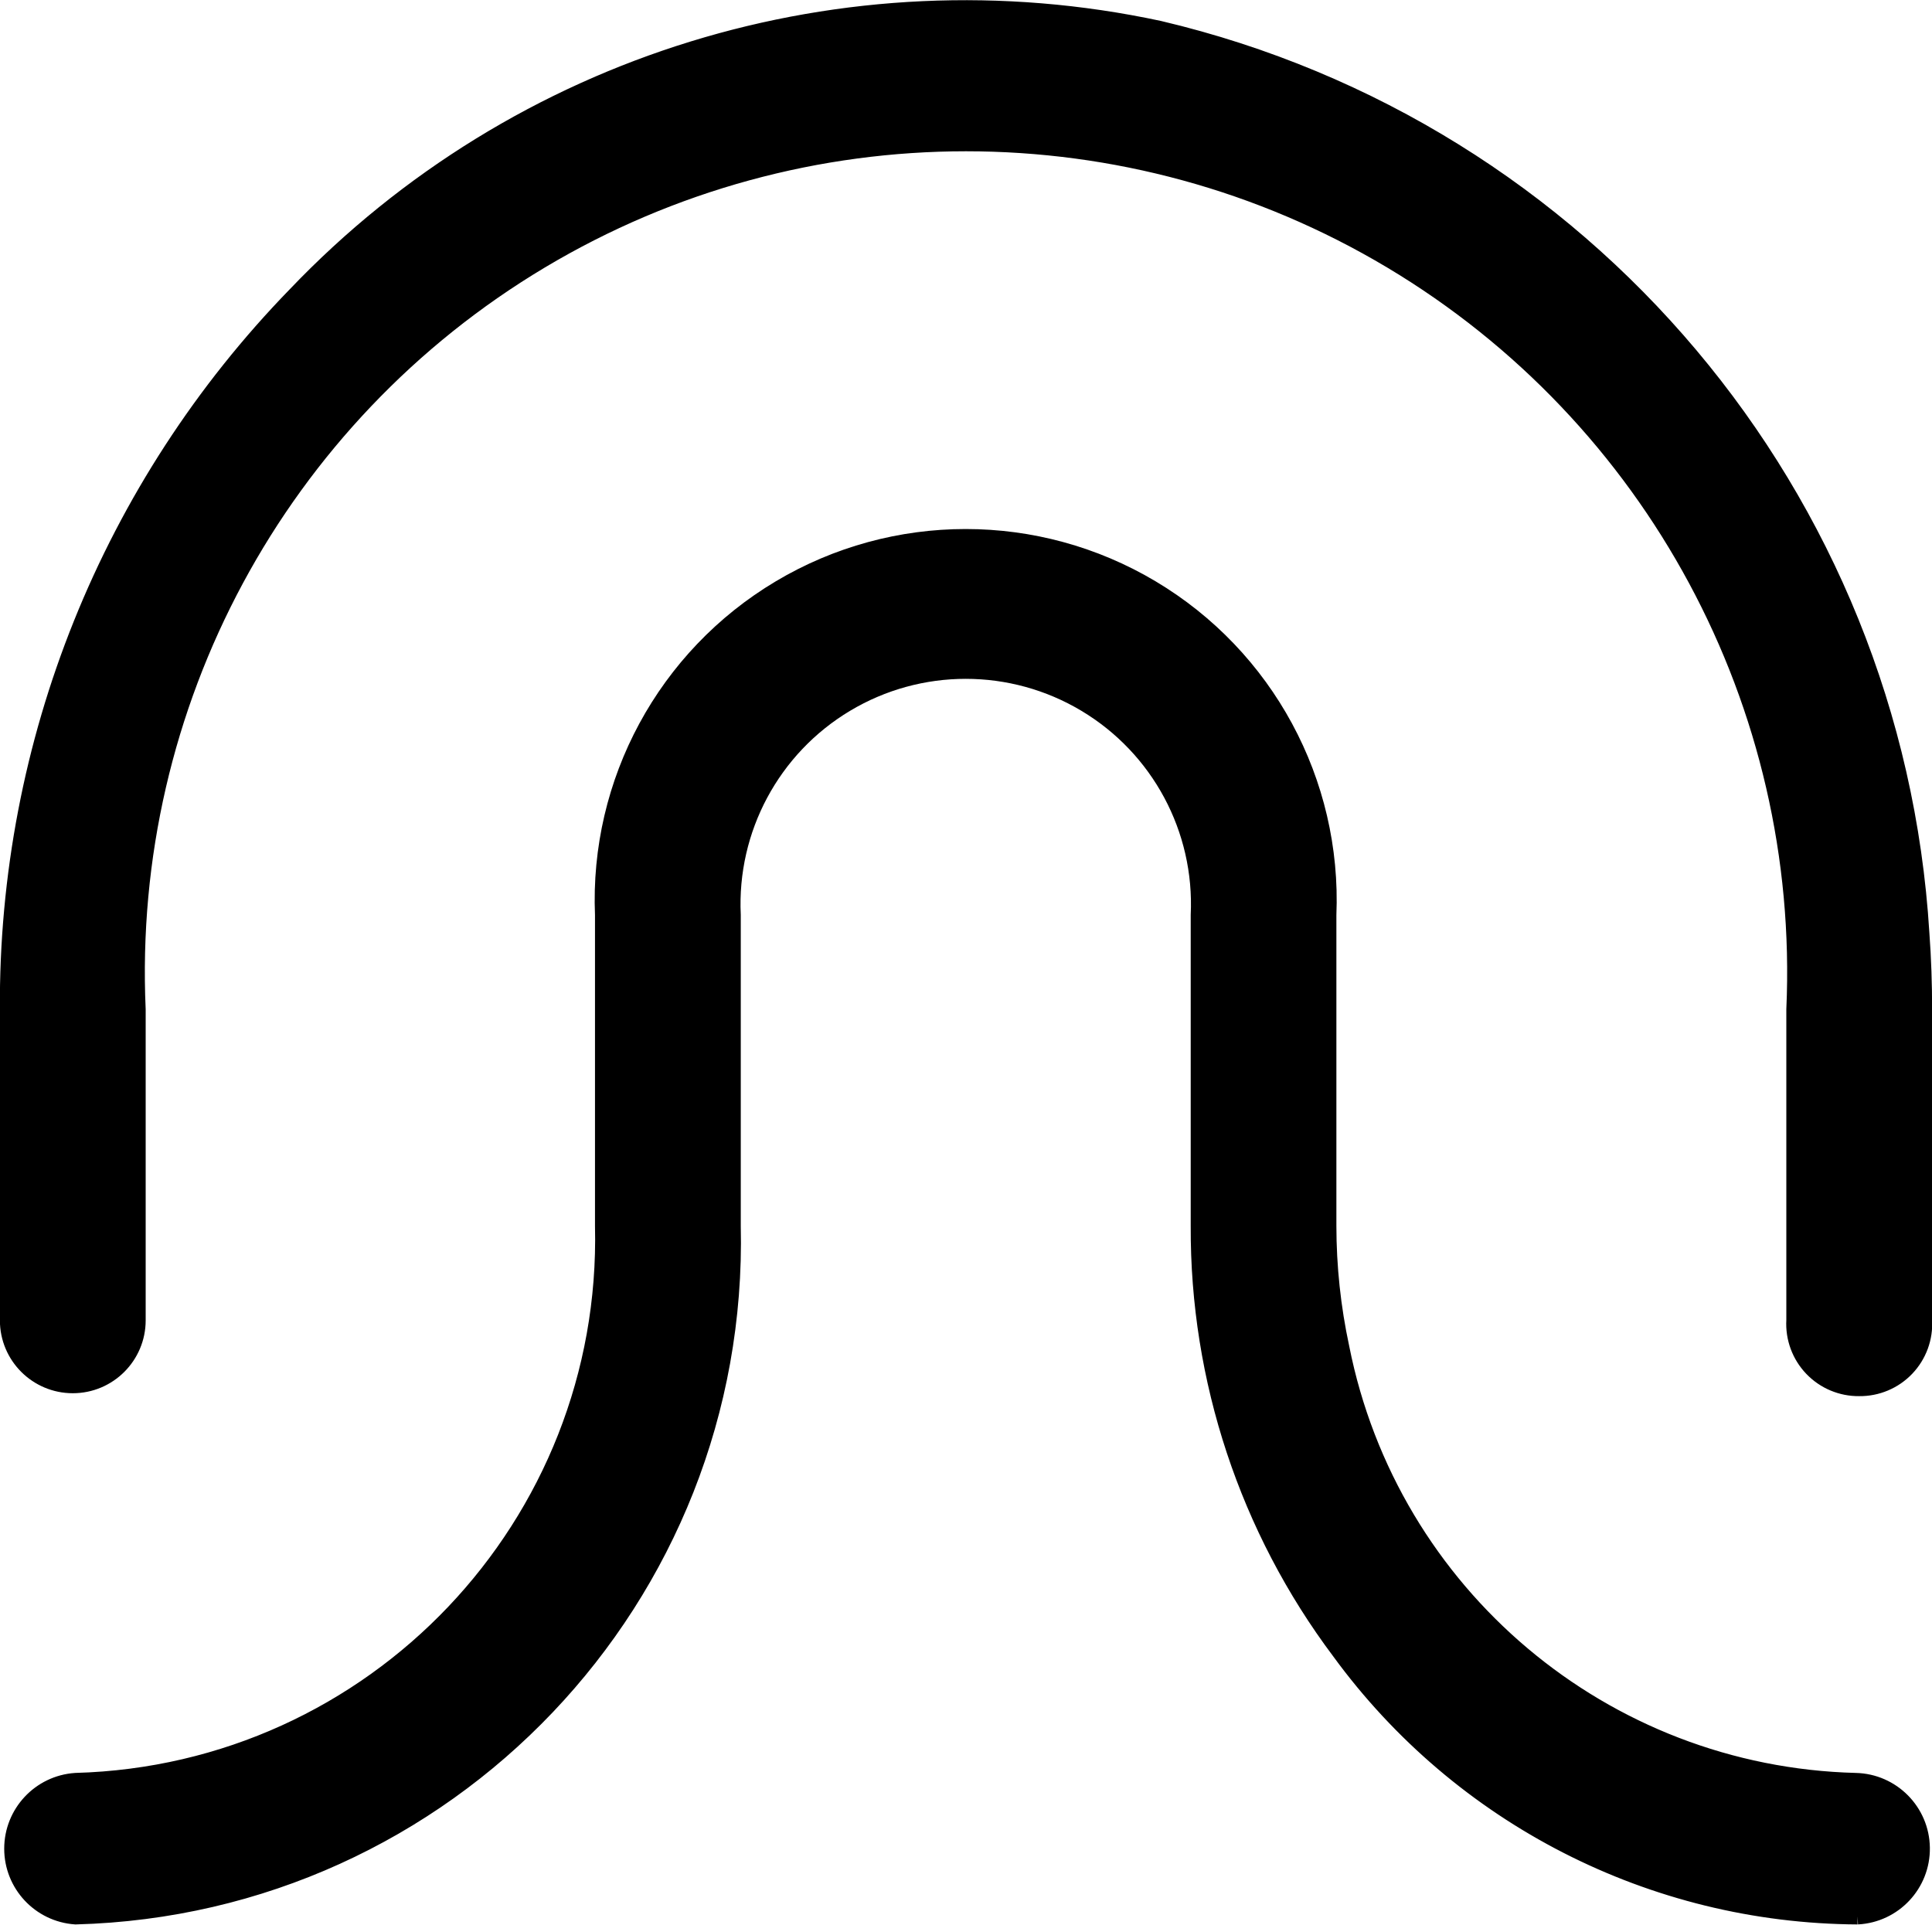
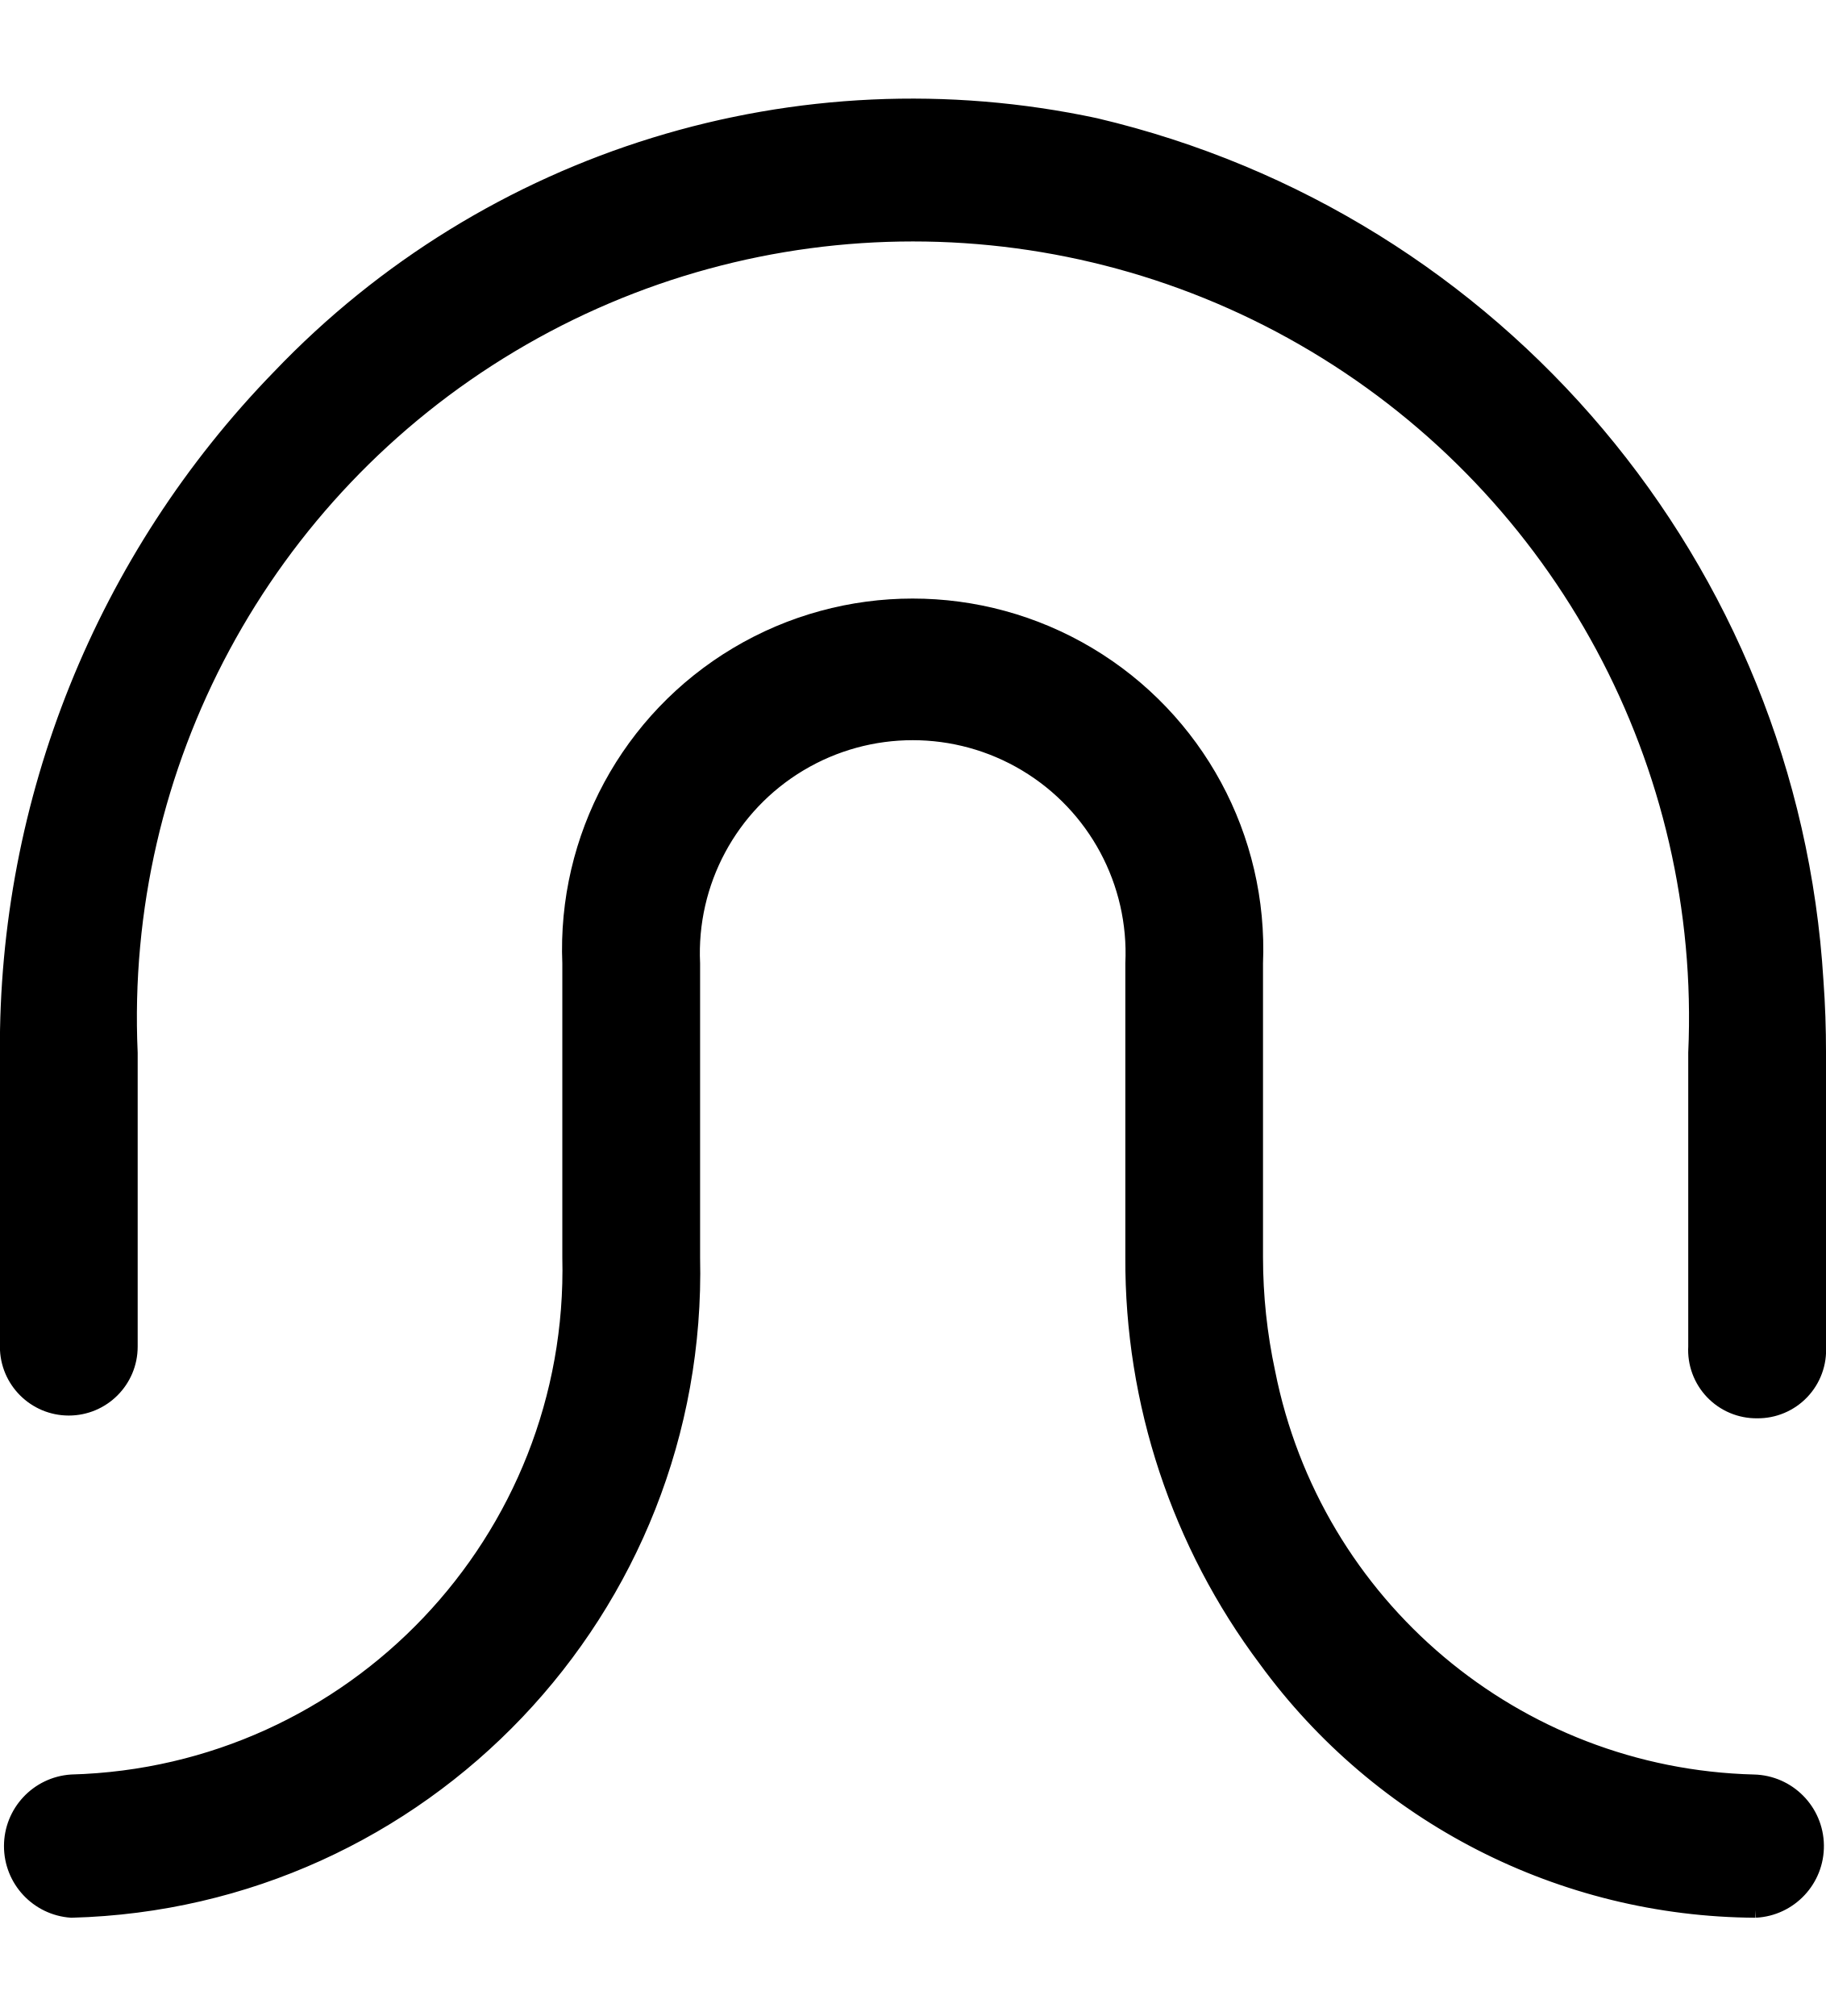
- <svg xmlns="http://www.w3.org/2000/svg" width="18.554" height="18.48" viewBox="0 0 18.554 18.48">
+ <svg xmlns="http://www.w3.org/2000/svg" width="18.554" height="20.48" viewBox="0 0 18.554 18.48">
  <defs>
    <style>
            .prefix__cls-1{stroke:#000;stroke-width:.2px}
        </style>
  </defs>
  <g id="prefix__IDENTITY_ICON" data-name="IDENTITY ICON" transform="translate(.1 .1)">
    <path id="prefix__Path_1" d="M391.755 8796.8a.594.594 0 0 1-.6-.628v-2.984a7.986 7.986 0 1 0-15.956 0v2.984a.6.6 0 1 1-1.2 0v-2.984a9.738 9.738 0 0 1 2.756-6.849 8.866 8.866 0 0 1 8.274-2.548 9.5 9.5 0 0 1 7.3 8.666c.018.243.026.488.026.73v2.984a.594.594 0 0 1-.6.629z" class="prefix__cls-1" data-name="Path 1" transform="translate(-374 -8783.592)" />
    <path id="prefix__Path_2" d="M392.156 8858.562a6.174 6.174 0 0 1-4.955-2.534 6.736 6.736 0 0 1-1.349-4.074v-2.985a2.263 2.263 0 1 0-4.521 0v2.985a6.462 6.462 0 0 1-6.288 6.608.629.629 0 0 1 0-1.255 5.232 5.232 0 0 0 5.088-5.354v-2.985a3.463 3.463 0 1 1 6.92 0v2.985a5.611 5.611 0 0 0 .125 1.174 5.192 5.192 0 0 0 4.961 4.18.628.628 0 0 1 .018 1.255z" class="prefix__cls-1" data-name="Path 2" transform="translate(-374.417 -8840.28)" />
  </g>
</svg>
